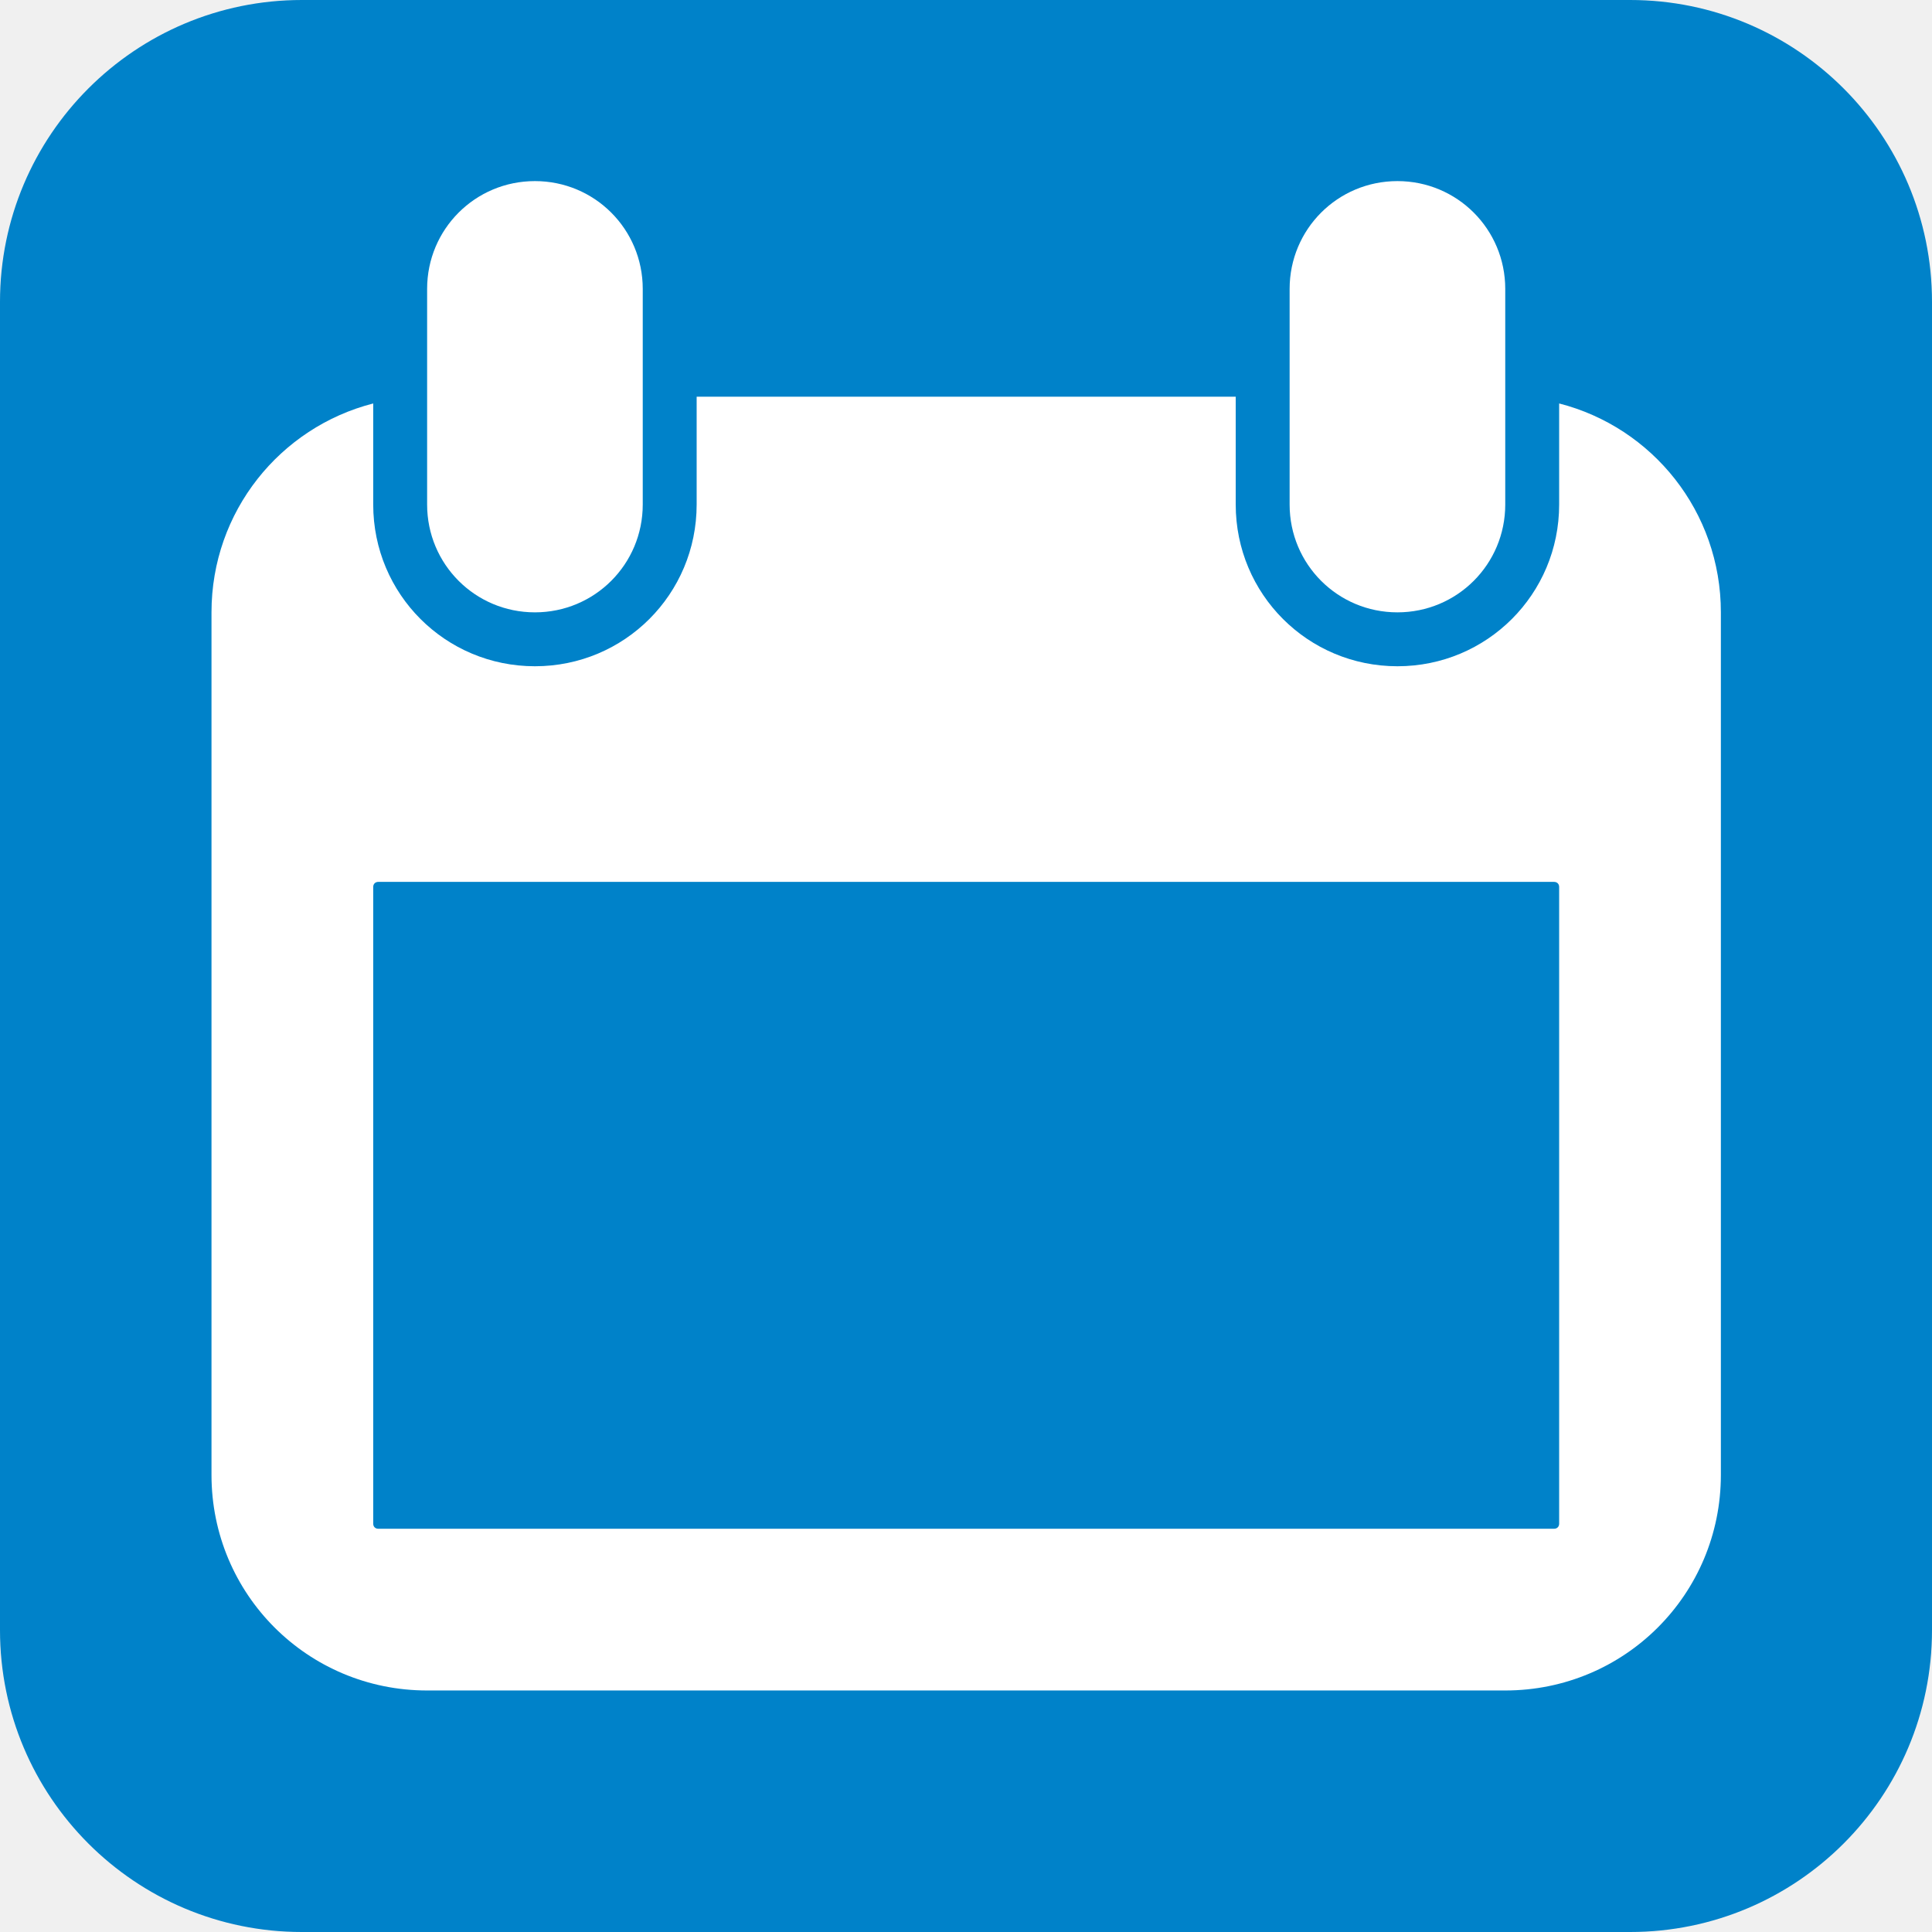
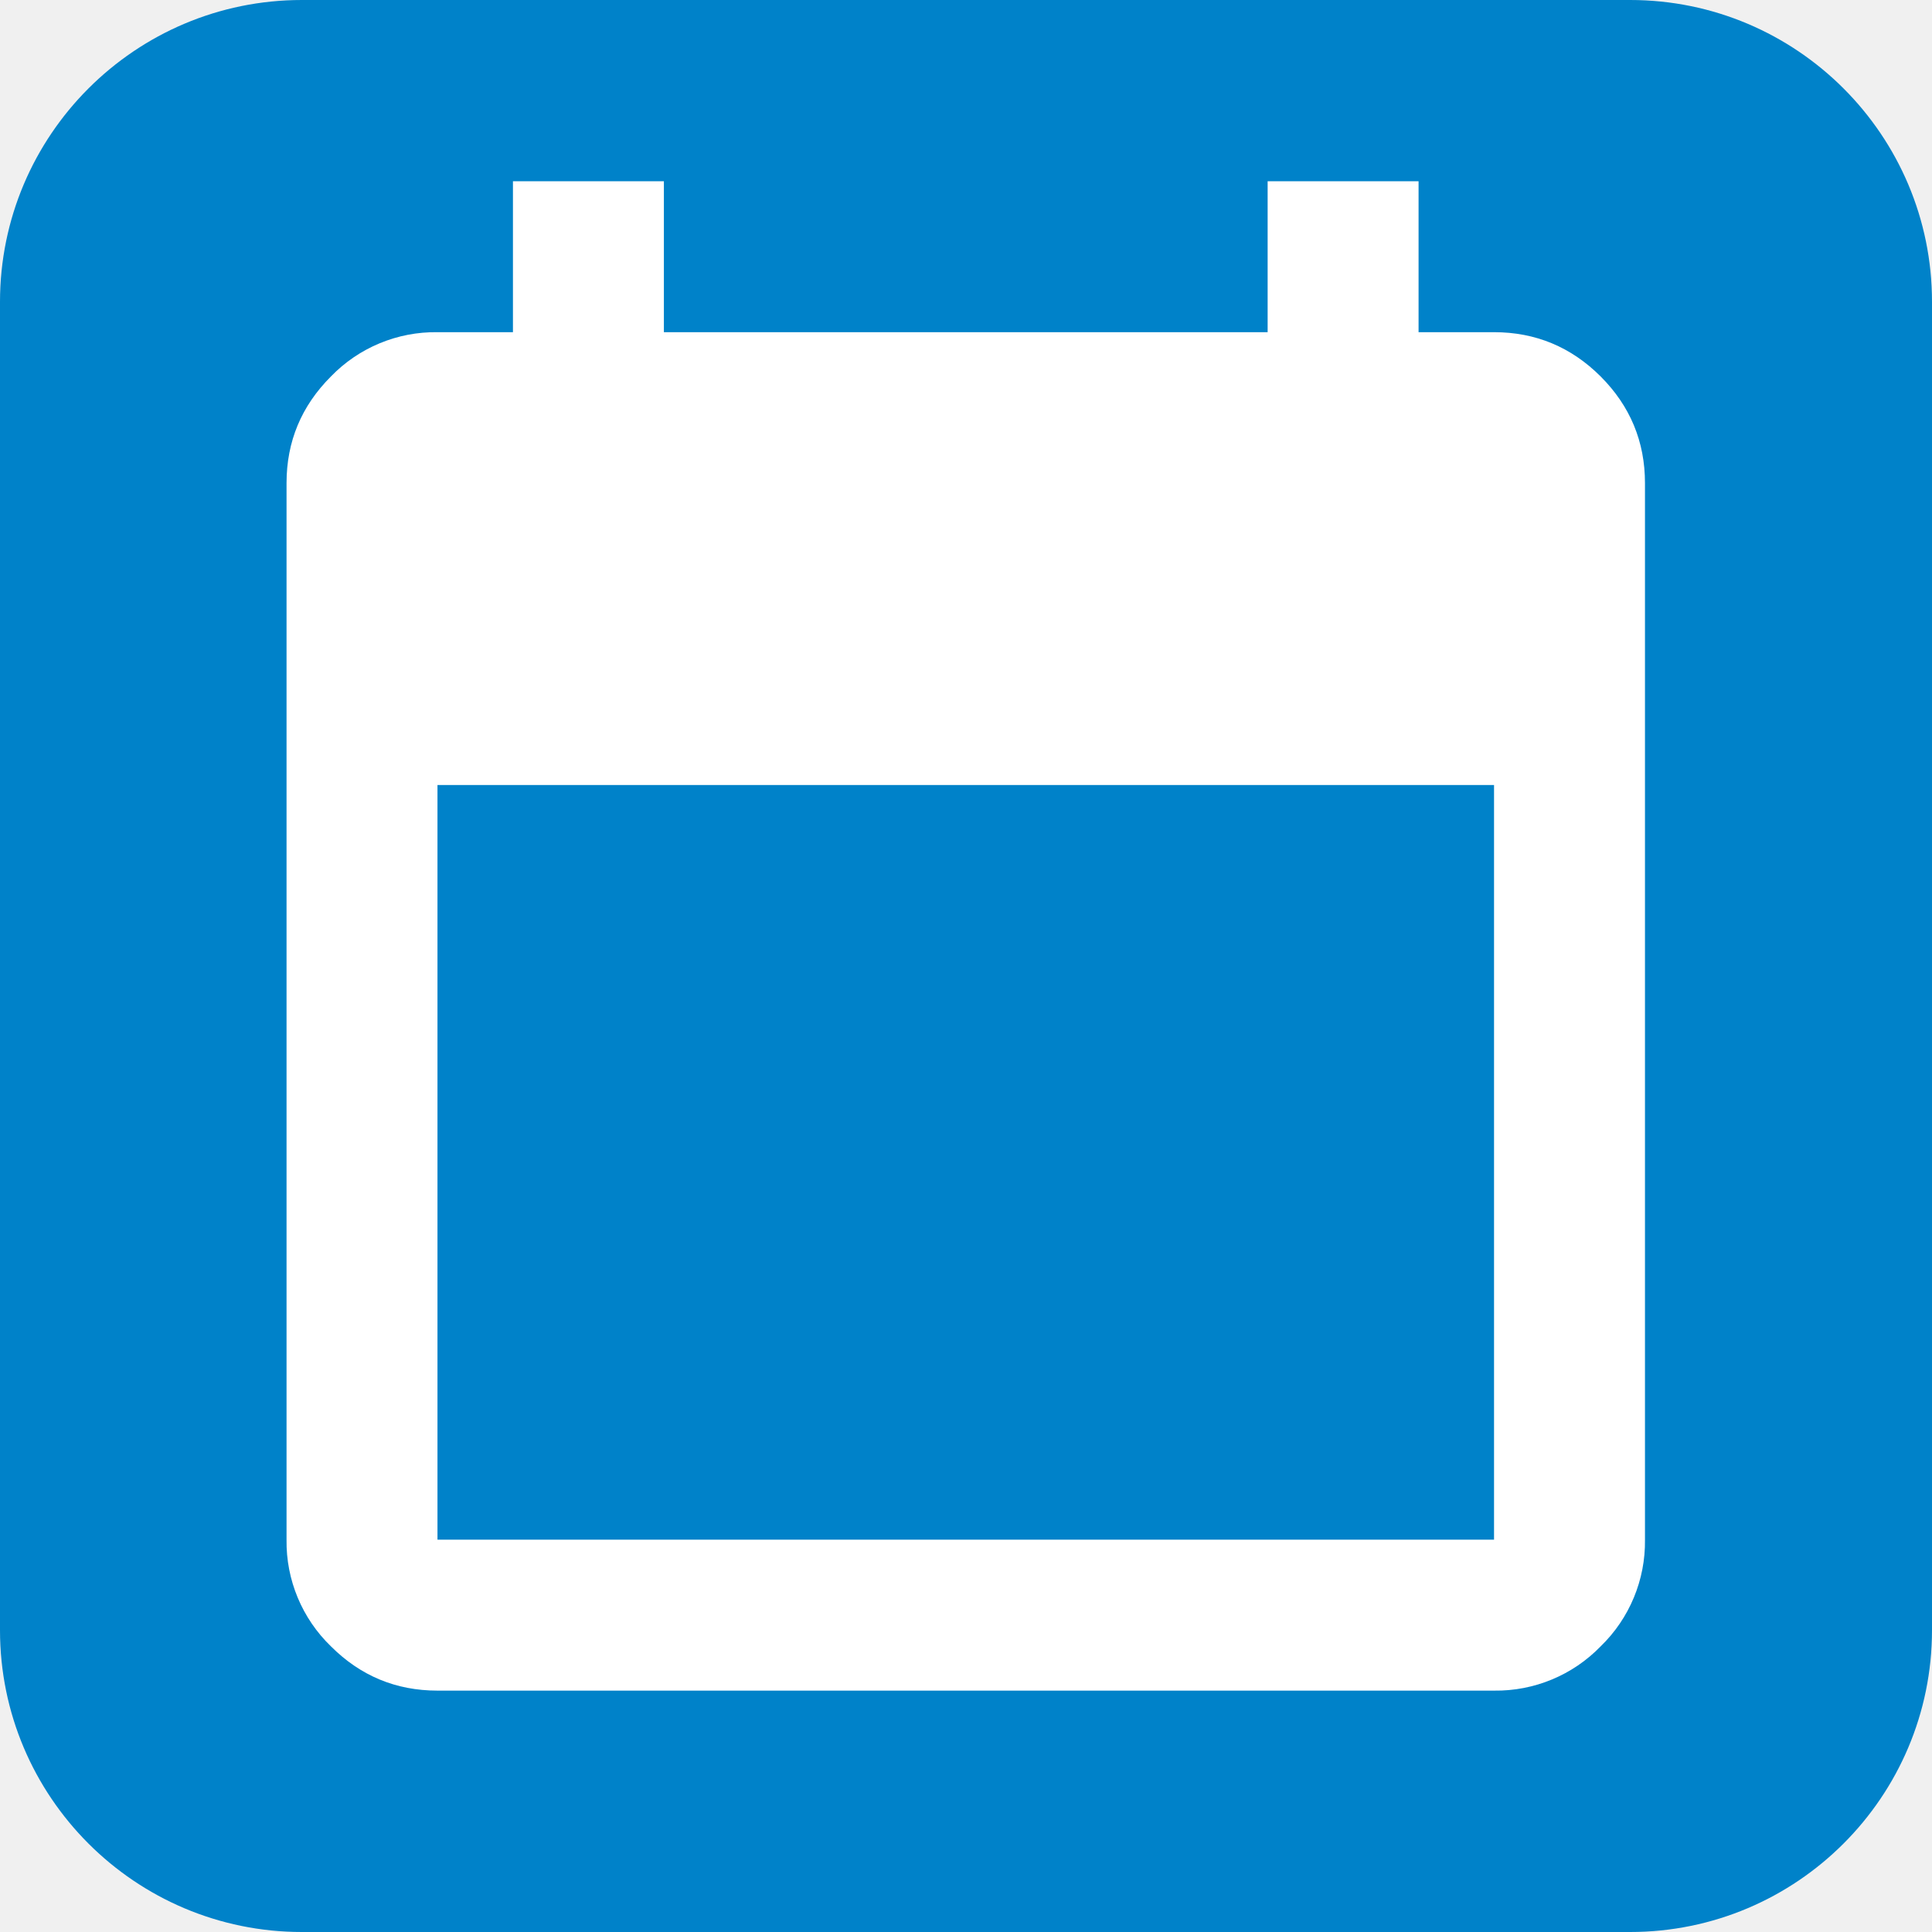
- <svg xmlns="http://www.w3.org/2000/svg" version="1.1" xml:space="preserve" height="32" width="32" enable-background="new 0 0 595.275 311.111" y="0px" x="0px" viewBox="0 0 32 32">
-   <rect rx="5" ry="5" height="32" width="32" y="-0" x="0" fill="#0082c9" />
-   <g transform="matrix(.89286 0 0 .89286 520.21 -.19331)">
-     <path fill="#fff" d="m-572.71 3.576c-1.108 0-2 0.892-2 2v4c0 1.108 0.892 2 2 2s2-0.892 2-2v-4c0-1.108-0.892-2-2-2zm16 0c-1.108 0-2 0.892-2 2v4c0 1.108 0.892 2 2 2s2-0.892 2-2v-4c0-1.108-0.892-2-2-2zm-13 4v2c0 1.662-1.338 3-3 3s-3-1.338-3-3v-1.875c-1.728 0.443-3 2.005-3 3.875v16c0 2.216 1.784 4 4 4h20c2.216 0 4-1.784 4-4v-16c0-1.87-1.272-3.433-3-3.875v1.875c0 1.662-1.338 3-3 3s-3-1.338-3-3v-2h-10zm-5.906 9h21.812c0.055 0 0.094 0.038 0.094 0.094v11.812c0 0.055-0.038 0.094-0.094 0.094h-21.812c-0.055 0-0.094-0.038-0.094-0.094v-11.812c0-0.055 0.038-0.094 0.094-0.094z" />
-   </g>
+ <svg xmlns="http://www.w3.org/2000/svg" viewBox="0 0 32 32" height="32" width="32" xml:space="preserve" style="fill-rule:evenodd;clip-rule:evenodd;stroke-linejoin:round;stroke-miterlimit:2">
+   <path d="M32 5v22c0 2.76-2.24 5-5 5H5c-2.76 0-5-2.24-5-5V5c0-2.76 2.24-5 5-5h22c2.76 0 5 2.24 5 5Z" style="fill:#0082c9" />
+   <path d="M5 22c-.55 0-1.021-.196-1.412-.587A1.927 1.927 0 0 1 3 20V6c0-.55.196-1.021.588-1.413A1.926 1.926 0 0 1 5 4h1V2h2v2h8V2h2v2h1c.55 0 1.021.196 1.413.587.391.392.587.863.587 1.413v14a1.93 1.93 0 0 1-.587 1.413A1.93 1.93 0 0 1 19 22H5Zm0-2h14V10H5v10Z" style="fill:#fff;fill-rule:nonzero" transform="matrix(1.25 0 0 1.25 .996 .502)" />
</svg>
